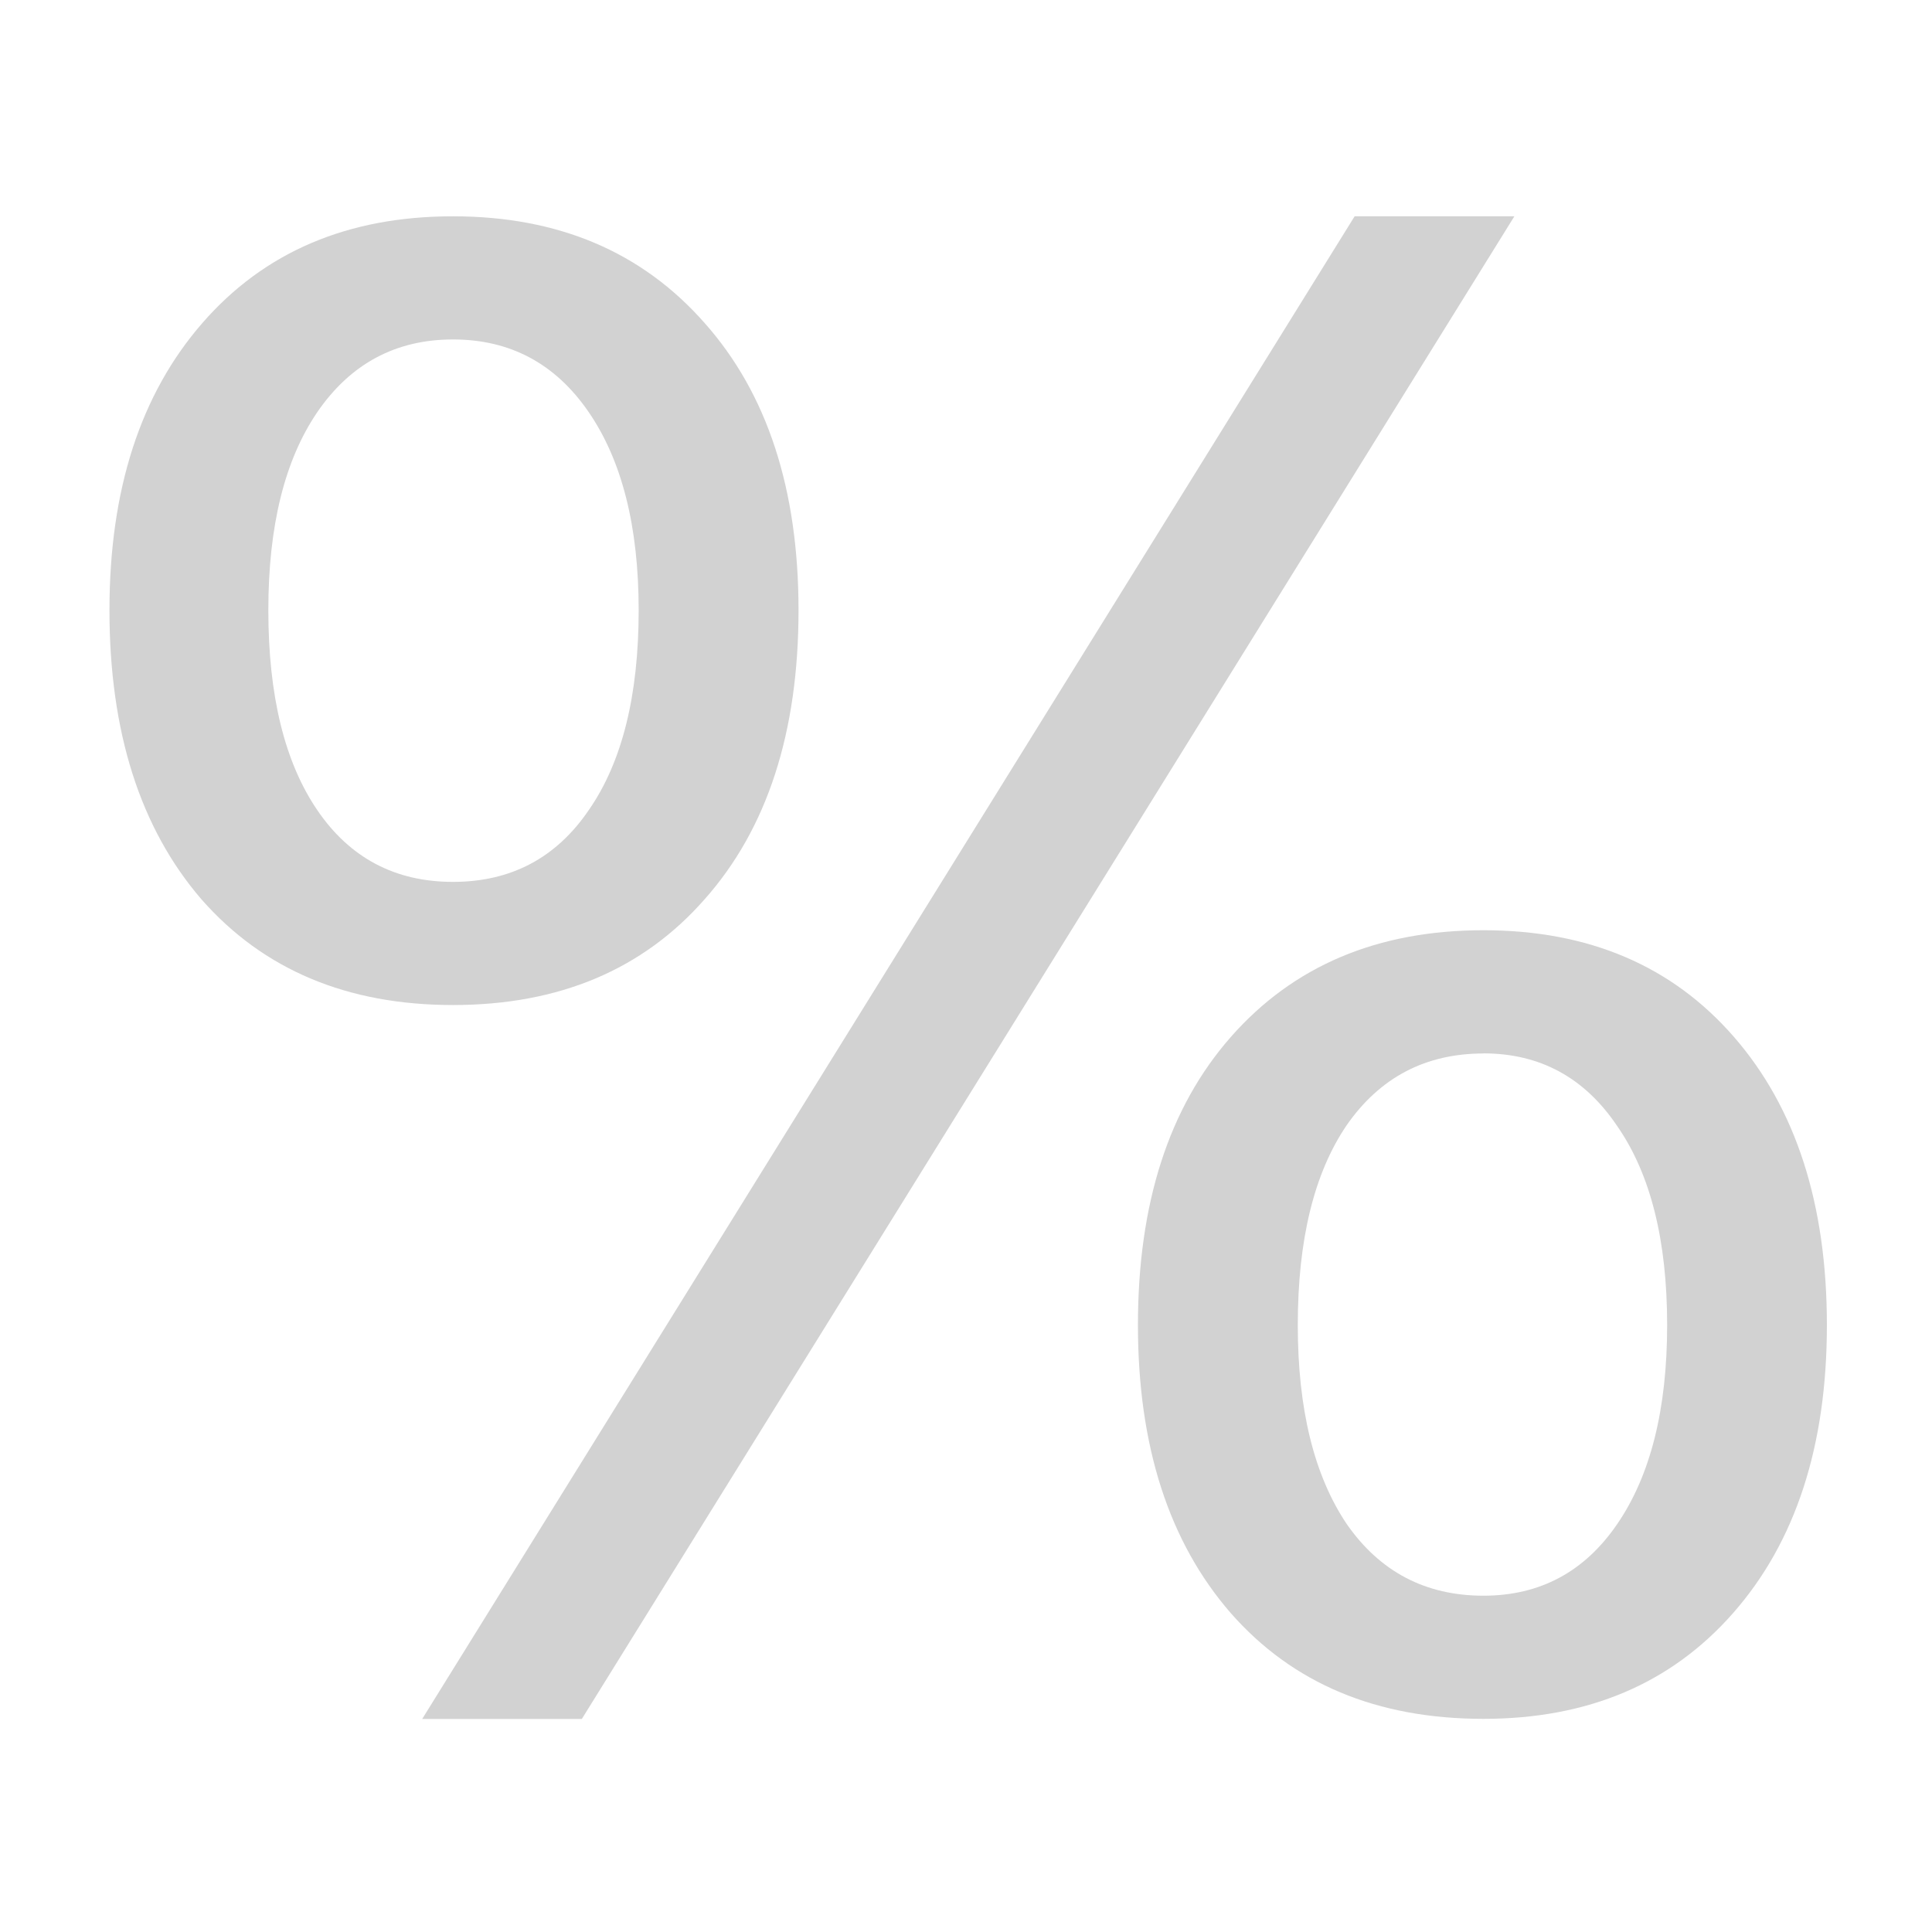
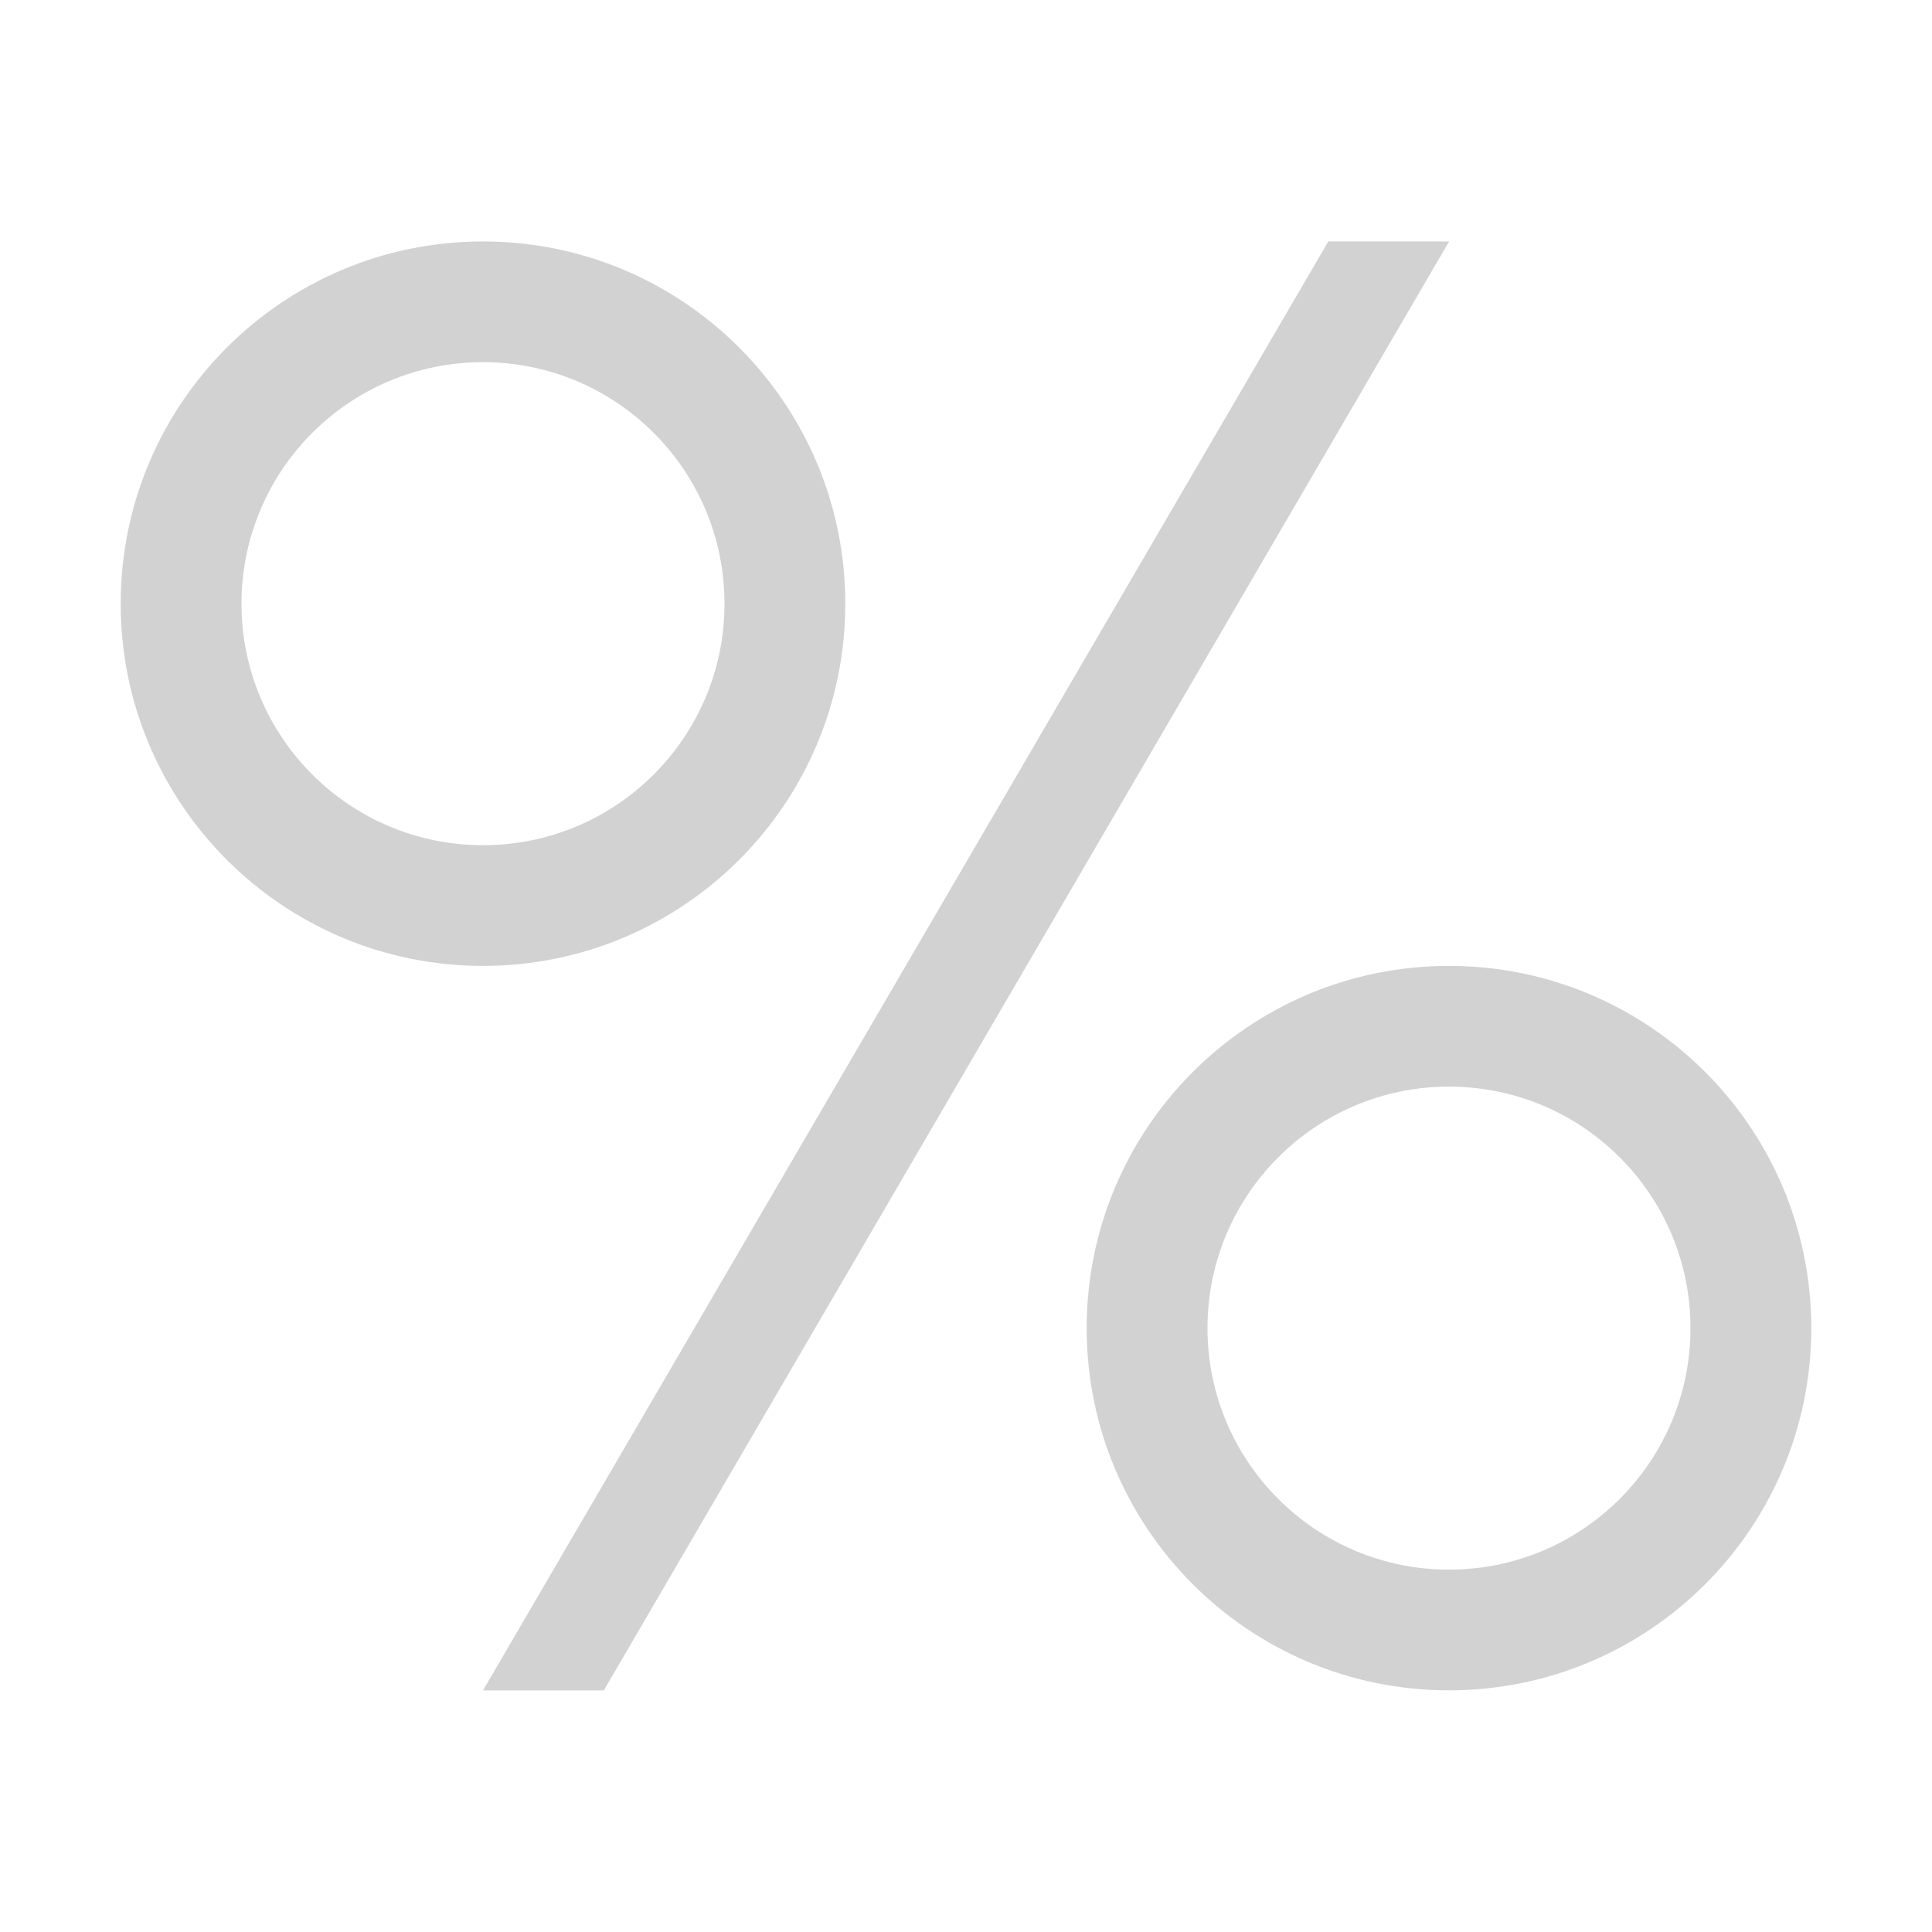
- <svg xmlns="http://www.w3.org/2000/svg" xmlns:xlink="http://www.w3.org/1999/xlink" version="1.1" width="18" height="18" id="svg6190">
-   <defs id="defs6194">
-     <marker orient="auto" refY="0.0" refX="0.0" id="marker2125" style="overflow:visible">
-       <path id="path2123" d="M -2.5,-1.0 C -2.5,1.76 -4.74,4.0 -7.5,4.0 C -10.26,4.0 -12.5,1.76 -12.5,-1.0 C -12.5,-3.76 -10.26,-6.0 -7.5,-6.0 C -4.74,-6.0 -2.5,-3.76 -2.5,-1.0 z " style="fill-rule:evenodd;stroke:#373737;stroke-width:1pt;stroke-opacity:1;fill:#373737;fill-opacity:1" transform="scale(0.4) translate(7.4, 1)" />
-     </marker>
-     <marker orient="auto" refY="0.0" refX="0.0" id="DotM" style="overflow:visible">
-       <path id="path1911" d="M -2.5,-1.0 C -2.5,1.76 -4.74,4.0 -7.5,4.0 C -10.26,4.0 -12.5,1.76 -12.5,-1.0 C -12.5,-3.76 -10.26,-6.0 -7.5,-6.0 C -4.74,-6.0 -2.5,-3.76 -2.5,-1.0 z " style="fill-rule:evenodd;stroke:#373737;stroke-width:1pt;stroke-opacity:1;fill:#373737;fill-opacity:1" transform="scale(0.4) translate(7.4, 1)" />
-     </marker>
-     <linearGradient x1="169.275" y1="7.633" x2="169" y2="22.362" id="linearGradient10736" xlink:href="#linearGradient6935" gradientUnits="userSpaceOnUse" gradientTransform="matrix(0.9351301,-0.9351301,0.9351301,0.9351301,48.84188,196.8352)" />
-     <linearGradient id="linearGradient6935">
-       <stop id="stop6937" style="stop-color:#666666;stop-opacity:1" offset="0" />
-       <stop id="stop6939" style="stop-color:#1a1a1a;stop-opacity:1" offset="1" />
-     </linearGradient>
-     <linearGradient x1="169.275" y1="7.633" x2="169" y2="22.362" id="linearGradient6229" xlink:href="#linearGradient6935" gradientUnits="userSpaceOnUse" gradientTransform="matrix(0.9351301,-0.9351301,0.9351301,0.9351301,48.84188,196.8352)" />
-     <linearGradient x1="169.275" y1="7.633" x2="169" y2="22.362" id="linearGradient8068" xlink:href="#linearGradient5536" gradientUnits="userSpaceOnUse" />
-     <linearGradient id="linearGradient5536">
-       <stop id="stop5538" style="stop-color:#e6e6e6;stop-opacity:1" offset="0" />
-       <stop id="stop5540" style="stop-color:#aaaaaa;stop-opacity:1" offset="1" />
-     </linearGradient>
-     <linearGradient x1="169.275" y1="7.633" x2="169" y2="22.362" id="linearGradient8064" xlink:href="#linearGradient5536" gradientUnits="userSpaceOnUse" />
-     <linearGradient id="linearGradient6294">
-       <stop id="stop6296" style="stop-color:#e6e6e6;stop-opacity:1" offset="0" />
-       <stop id="stop6298" style="stop-color:#aaaaaa;stop-opacity:1" offset="1" />
-     </linearGradient>
-     <linearGradient x1="169.275" y1="7.633" x2="169" y2="22.362" id="linearGradient8066" xlink:href="#linearGradient5536" gradientUnits="userSpaceOnUse" />
-     <linearGradient id="linearGradient6301">
-       <stop id="stop6303" style="stop-color:#e6e6e6;stop-opacity:1" offset="0" />
-       <stop id="stop6305" style="stop-color:#aaaaaa;stop-opacity:1" offset="1" />
-     </linearGradient>
-     <linearGradient x1="169.275" y1="7.633" x2="169" y2="22.362" id="linearGradient6317" xlink:href="#linearGradient5536" gradientUnits="userSpaceOnUse" />
-     <linearGradient xlink:href="#linearGradient6935-4" id="linearGradient10465" gradientUnits="userSpaceOnUse" gradientTransform="matrix(1.28659,0,0,1.28659,2.631367,-1434.252)" x1="163.039" y1="1276.613" x2="178.208" y2="1290.18" />
-     <linearGradient id="linearGradient6935-4">
-       <stop style="stop-color:#666666;stop-opacity:1" offset="0" id="stop6937-9" />
-       <stop style="stop-color:#1a1a1a;stop-opacity:1" offset="1" id="stop6939-2" />
-     </linearGradient>
-     <linearGradient id="linearGradient5536-1">
-       <stop style="stop-color:#e6e6e6;stop-opacity:1;" offset="0" id="stop5538-8" />
-       <stop style="stop-color:#aaaaaa;stop-opacity:1;" offset="1" id="stop5540-8" />
-     </linearGradient>
-     <linearGradient xlink:href="#linearGradient6935-0" id="linearGradient10439" gradientUnits="userSpaceOnUse" gradientTransform="matrix(1.28659,0,0,1.28659,2.631367,-1434.252)" x1="162.307" y1="1300.13" x2="174.531" y2="1312.568" />
-     <linearGradient id="linearGradient6935-0">
-       <stop style="stop-color:#666666;stop-opacity:1" offset="0" id="stop6937-2" />
-       <stop style="stop-color:#1a1a1a;stop-opacity:1" offset="1" id="stop6939-23" />
-     </linearGradient>
-     <linearGradient id="linearGradient5536-4">
-       <stop style="stop-color:#e6e6e6;stop-opacity:1;" offset="0" id="stop5538-2" />
-       <stop style="stop-color:#aaaaaa;stop-opacity:1;" offset="1" id="stop5540-7" />
-     </linearGradient>
-     <linearGradient xlink:href="#linearGradient6935-3" id="linearGradient10574" gradientUnits="userSpaceOnUse" gradientTransform="matrix(1.28659,0,0,1.28659,-70.14917,-1405.304)" x1="219.036" y1="1300.413" x2="234.081" y2="1315.457" />
-     <linearGradient id="linearGradient6935-3">
-       <stop style="stop-color:#666666;stop-opacity:1" offset="0" id="stop6937-6" />
-       <stop style="stop-color:#1a1a1a;stop-opacity:1" offset="1" id="stop6939-6" />
-     </linearGradient>
-     <linearGradient xlink:href="#linearGradient5536-7" id="linearGradient8078" gradientUnits="userSpaceOnUse" gradientTransform="matrix(1.28659,0,0,1.28659,-758.5512,-397.3041)" x1="219.036" y1="1300.413" x2="234.081" y2="1315.457" />
-     <linearGradient id="linearGradient5536-7">
-       <stop style="stop-color:#e6e6e6;stop-opacity:1;" offset="0" id="stop5538-4" />
-       <stop style="stop-color:#aaaaaa;stop-opacity:1;" offset="1" id="stop5540-3" />
-     </linearGradient>
-     <linearGradient xlink:href="#linearGradient6935-1" id="linearGradient10570" gradientUnits="userSpaceOnUse" gradientTransform="matrix(1.516824,0,0,1.461653,46.66417,-3.166096)" x1="110.58" y1="209.988" x2="121.607" y2="221.469" />
-     <linearGradient id="linearGradient6935-1">
-       <stop style="stop-color:#666666;stop-opacity:1" offset="0" id="stop6937-1" />
-       <stop style="stop-color:#1a1a1a;stop-opacity:1" offset="1" id="stop6939-60" />
-     </linearGradient>
-     <linearGradient xlink:href="#linearGradient5536-9" id="linearGradient8080" gradientUnits="userSpaceOnUse" gradientTransform="matrix(1.516824,0,0,1.461653,-641.7378,1004.834)" x1="110.58" y1="209.988" x2="121.607" y2="221.469" />
-     <linearGradient id="linearGradient5536-9">
-       <stop style="stop-color:#e6e6e6;stop-opacity:1;" offset="0" id="stop5538-1" />
-       <stop style="stop-color:#aaaaaa;stop-opacity:1;" offset="1" id="stop5540-84" />
-     </linearGradient>
-     <linearGradient id="linearGradient6935-47">
-       <stop style="stop-color:#666666;stop-opacity:1" offset="0" id="stop6937-67" />
-       <stop style="stop-color:#1a1a1a;stop-opacity:1" offset="1" id="stop6939-28" />
-     </linearGradient>
-     <linearGradient xlink:href="#linearGradient5536-0" id="linearGradient8120" gradientUnits="userSpaceOnUse" gradientTransform="matrix(1.286591,0,0,1.286591,-685.7707,-426.2524)" x1="164.418" y1="1376.901" x2="177.871" y2="1389.364" />
-     <linearGradient id="linearGradient5536-0">
-       <stop style="stop-color:#e6e6e6;stop-opacity:1;" offset="0" id="stop5538-5" />
-       <stop style="stop-color:#aaaaaa;stop-opacity:1;" offset="1" id="stop5540-88" />
-     </linearGradient>
-     <linearGradient id="linearGradient6935-5">
-       <stop style="stop-color:#666666;stop-opacity:1" offset="0" id="stop6937-21" />
-       <stop style="stop-color:#1a1a1a;stop-opacity:1" offset="1" id="stop6939-8" />
-     </linearGradient>
-     <linearGradient xlink:href="#linearGradient5536-75" id="linearGradient8074" gradientUnits="userSpaceOnUse" gradientTransform="matrix(1.286591,0,0,1.286591,-758.5512,-359.6713)" x1="218.411" y1="1352.733" x2="234.384" y2="1366.968" />
-     <linearGradient id="linearGradient5536-75">
-       <stop style="stop-color:#e6e6e6;stop-opacity:1;" offset="0" id="stop5538-7" />
-       <stop style="stop-color:#aaaaaa;stop-opacity:1;" offset="1" id="stop5540-0" />
-     </linearGradient>
-     <linearGradient id="linearGradient6935-15">
-       <stop style="stop-color:#666666;stop-opacity:1" offset="0" id="stop6937-97" />
-       <stop style="stop-color:#1a1a1a;stop-opacity:1" offset="1" id="stop6939-9" />
-     </linearGradient>
-     <linearGradient xlink:href="#linearGradient5536-00" id="linearGradient8076" gradientUnits="userSpaceOnUse" gradientTransform="matrix(1.28659,0,0,1.28659,-758.5512,-359.6713)" x1="218.478" y1="1381.176" x2="233.411" y2="1394.793" />
-     <linearGradient id="linearGradient5536-00">
-       <stop style="stop-color:#e6e6e6;stop-opacity:1;" offset="0" id="stop5538-51" />
-       <stop style="stop-color:#aaaaaa;stop-opacity:1;" offset="1" id="stop5540-9" />
-     </linearGradient>
-     <linearGradient id="linearGradient6935-7">
-       <stop style="stop-color:#666666;stop-opacity:1" offset="0" id="stop6937-16" />
-       <stop style="stop-color:#1a1a1a;stop-opacity:1" offset="1" id="stop6939-3" />
-     </linearGradient>
-     <linearGradient id="linearGradient5536-94">
-       <stop style="stop-color:#e6e6e6;stop-opacity:1;" offset="0" id="stop5538-0" />
-       <stop style="stop-color:#aaaaaa;stop-opacity:1;" offset="1" id="stop5540-34" />
-     </linearGradient>
-     <linearGradient id="linearGradient6935-2">
-       <stop style="stop-color:#666666;stop-opacity:1" offset="0" id="stop6937-8" />
-       <stop style="stop-color:#1a1a1a;stop-opacity:1" offset="1" id="stop6939-21" />
-     </linearGradient>
-     <linearGradient xlink:href="#linearGradient5536-6" id="linearGradient8132" gradientUnits="userSpaceOnUse" gradientTransform="matrix(1.28659,0,0,1.28659,-685.7707,-426.2524)" x1="164.522" y1="1482.442" x2="173.591" y2="1491.817" />
-     <linearGradient id="linearGradient5536-6">
-       <stop style="stop-color:#e6e6e6;stop-opacity:1;" offset="0" id="stop5538-54" />
-       <stop style="stop-color:#aaaaaa;stop-opacity:1;" offset="1" id="stop5540-6" />
-     </linearGradient>
-     <linearGradient id="linearGradient6935-21">
-       <stop style="stop-color:#666666;stop-opacity:1" offset="0" id="stop6937-4" />
-       <stop style="stop-color:#1a1a1a;stop-opacity:1" offset="1" id="stop6939-4" />
-     </linearGradient>
-     <linearGradient id="linearGradient5536-49">
-       <stop style="stop-color:#e6e6e6;stop-opacity:1;" offset="0" id="stop5538-3" />
-       <stop style="stop-color:#aaaaaa;stop-opacity:1;" offset="1" id="stop5540-2" />
-     </linearGradient>
-     <linearGradient id="linearGradient5536-06">
-       <stop style="stop-color:#e6e6e6;stop-opacity:1;" offset="0" id="stop5538-26" />
-       <stop style="stop-color:#aaaaaa;stop-opacity:1;" offset="1" id="stop5540-74" />
-     </linearGradient>
-     <linearGradient id="linearGradient6327">
-       <stop style="stop-color:#e6e6e6;stop-opacity:1;" offset="0" id="stop6329" />
-       <stop style="stop-color:#aaaaaa;stop-opacity:1;" offset="1" id="stop6331" />
-     </linearGradient>
-     <linearGradient id="linearGradient6935-50">
-       <stop style="stop-color:#666666;stop-opacity:1" offset="0" id="stop6937-0" />
-       <stop style="stop-color:#1a1a1a;stop-opacity:1" offset="1" id="stop6939-0" />
-     </linearGradient>
-     <linearGradient xlink:href="#linearGradient5536-16" id="linearGradient8089" gradientUnits="userSpaceOnUse" gradientTransform="matrix(1.28659,0,0,1.28659,-758.5512,-368.7689)" x1="219.302" y1="1486.967" x2="234.081" y2="1501.993" />
-     <linearGradient id="linearGradient5536-16">
-       <stop style="stop-color:#e6e6e6;stop-opacity:1;" offset="0" id="stop5538-24" />
-       <stop style="stop-color:#aaaaaa;stop-opacity:1;" offset="1" id="stop5540-1" />
-     </linearGradient>
-     <linearGradient id="linearGradient6935-55">
-       <stop style="stop-color:#666666;stop-opacity:1" offset="0" id="stop6937-5" />
-       <stop style="stop-color:#1a1a1a;stop-opacity:1" offset="1" id="stop6939-81" />
-     </linearGradient>
-     <linearGradient xlink:href="#linearGradient5536-04" id="linearGradient8102" gradientUnits="userSpaceOnUse" gradientTransform="matrix(1.28659,0,0,1.28659,-758.5512,-368.7689)" x1="219.661" y1="1511.98" x2="233.474" y2="1526.105" />
-     <linearGradient id="linearGradient5536-04">
-       <stop style="stop-color:#e6e6e6;stop-opacity:1;" offset="0" id="stop5538-74" />
-       <stop style="stop-color:#aaaaaa;stop-opacity:1;" offset="1" id="stop5540-5" />
-     </linearGradient>
-     <linearGradient y2="1526.105" x2="233.474" y1="1511.98" x1="219.661" gradientTransform="matrix(1.28659,0,0,1.28659,-758.5512,-368.7689)" gradientUnits="userSpaceOnUse" id="linearGradient6797" xlink:href="#linearGradient5536-04" />
-     <linearGradient id="linearGradient6935-6">
-       <stop style="stop-color:#666666;stop-opacity:1" offset="0" id="stop6937-57" />
-       <stop style="stop-color:#1a1a1a;stop-opacity:1" offset="1" id="stop6939-03" />
-     </linearGradient>
-     <linearGradient id="linearGradient5536-45">
-       <stop style="stop-color:#e6e6e6;stop-opacity:1;" offset="0" id="stop5538-6" />
-       <stop style="stop-color:#aaaaaa;stop-opacity:1;" offset="1" id="stop5540-4" />
-     </linearGradient>
-     <linearGradient id="linearGradient6935-41">
-       <stop style="stop-color:#666666;stop-opacity:1" offset="0" id="stop6937-88" />
-       <stop style="stop-color:#1a1a1a;stop-opacity:1" offset="1" id="stop6939-5" />
-     </linearGradient>
-     <linearGradient xlink:href="#linearGradient5536-048" id="linearGradient8070" gradientUnits="userSpaceOnUse" gradientTransform="matrix(1.28659,0,0,1.28659,-745.1559,1039.54)" x1="207.531" y1="497.062" x2="223.331" y2="511.406" />
-     <linearGradient id="linearGradient5536-048">
-       <stop style="stop-color:#e6e6e6;stop-opacity:1;" offset="0" id="stop5538-14" />
-       <stop style="stop-color:#aaaaaa;stop-opacity:1;" offset="1" id="stop5540-71" />
-     </linearGradient>
-     <linearGradient id="linearGradient6935-8">
-       <stop style="stop-color:#666666;stop-opacity:1" offset="0" id="stop6937-54" />
-       <stop style="stop-color:#1a1a1a;stop-opacity:1" offset="1" id="stop6939-66" />
-     </linearGradient>
-     <linearGradient xlink:href="#linearGradient5536-18" id="linearGradient8134" gradientUnits="userSpaceOnUse" gradientTransform="matrix(1.28659,0,0,1.28659,-745.5878,1039.54)" x1="213.305" y1="528.903" x2="218.048" y2="533.646" />
-     <linearGradient id="linearGradient5536-18">
-       <stop style="stop-color:#e6e6e6;stop-opacity:1;" offset="0" id="stop5538-46" />
-       <stop style="stop-color:#aaaaaa;stop-opacity:1;" offset="1" id="stop5540-70" />
-     </linearGradient>
-     <linearGradient id="linearGradient8666">
-       <stop style="stop-color:#4d4d4d;stop-opacity:1" offset="0" id="stop8668" />
-       <stop style="stop-color:#d2d2d2;stop-opacity:1" offset="1" id="stop8670" />
-     </linearGradient>
-     <linearGradient id="linearGradient8666-1">
-       <stop style="stop-color:#4d4d4d;stop-opacity:1" offset="0" id="stop8668-6" />
-       <stop style="stop-color:#d2d2d2;stop-opacity:1" offset="1" id="stop8670-2" />
-     </linearGradient>
-     <linearGradient id="linearGradient6935-60">
-       <stop style="stop-color:#666666;stop-opacity:1" offset="0" id="stop6937-7" />
-       <stop style="stop-color:#1a1a1a;stop-opacity:1" offset="1" id="stop6939-55" />
-     </linearGradient>
-     <linearGradient xlink:href="#linearGradient5536-46" id="linearGradient8072" gradientUnits="userSpaceOnUse" gradientTransform="matrix(1.28659,0,0,1.28659,-685.7707,-426.2524)" x1="162.401" y1="1715.821" x2="177.309" y2="1731.112" />
-     <linearGradient id="linearGradient5536-46">
-       <stop style="stop-color:#e6e6e6;stop-opacity:1;" offset="0" id="stop5538-543" />
-       <stop style="stop-color:#aaaaaa;stop-opacity:1;" offset="1" id="stop5540-80" />
-     </linearGradient>
-     <linearGradient id="linearGradient6935-8-2">
-       <stop style="stop-color:#666666;stop-opacity:1" offset="0" id="stop6937-6-9" />
-       <stop style="stop-color:#1a1a1a;stop-opacity:1" offset="1" id="stop6939-9-4" />
-     </linearGradient>
-     <linearGradient y2="623.306" x2="143.471" y1="616.297" x1="133.476" gradientUnits="userSpaceOnUse" id="linearGradient7256" xlink:href="#linearGradient5536-6-1" />
-     <linearGradient id="linearGradient5536-6-1">
-       <stop style="stop-color:#e6e6e6;stop-opacity:1;" offset="0" id="stop5538-6-0" />
-       <stop style="stop-color:#aaaaaa;stop-opacity:1;" offset="1" id="stop5540-2-4" />
-     </linearGradient>
-     <linearGradient id="linearGradient8033">
-       <stop style="stop-color:#e6e6e6;stop-opacity:1;" offset="0" id="stop8035" />
-       <stop style="stop-color:#aaaaaa;stop-opacity:1;" offset="1" id="stop8037" />
-     </linearGradient>
-     <linearGradient id="linearGradient8040">
-       <stop style="stop-color:#e6e6e6;stop-opacity:1;" offset="0" id="stop8042" />
-       <stop style="stop-color:#aaaaaa;stop-opacity:1;" offset="1" id="stop8044" />
-     </linearGradient>
-     <linearGradient id="linearGradient8047">
-       <stop style="stop-color:#e6e6e6;stop-opacity:1;" offset="0" id="stop8049" />
-       <stop style="stop-color:#aaaaaa;stop-opacity:1;" offset="1" id="stop8051" />
-     </linearGradient>
-     <linearGradient id="linearGradient8054">
-       <stop style="stop-color:#e6e6e6;stop-opacity:1;" offset="0" id="stop8056" />
-       <stop style="stop-color:#aaaaaa;stop-opacity:1;" offset="1" id="stop8058" />
-     </linearGradient>
-     <linearGradient id="linearGradient8061">
-       <stop style="stop-color:#e6e6e6;stop-opacity:1;" offset="0" id="stop8063" />
-       <stop style="stop-color:#aaaaaa;stop-opacity:1;" offset="1" id="stop8065" />
-     </linearGradient>
-     <linearGradient id="linearGradient8068-6">
-       <stop style="stop-color:#e6e6e6;stop-opacity:1;" offset="0" id="stop8070" />
-       <stop style="stop-color:#aaaaaa;stop-opacity:1;" offset="1" id="stop8072" />
-     </linearGradient>
-     <linearGradient id="linearGradient8075">
-       <stop style="stop-color:#e6e6e6;stop-opacity:1;" offset="0" id="stop8077" />
-       <stop style="stop-color:#aaaaaa;stop-opacity:1;" offset="1" id="stop8079" />
-     </linearGradient>
-     <linearGradient id="linearGradient8082">
-       <stop style="stop-color:#e6e6e6;stop-opacity:1;" offset="0" id="stop8084" />
-       <stop style="stop-color:#aaaaaa;stop-opacity:1;" offset="1" id="stop8086" />
-     </linearGradient>
-     <linearGradient id="linearGradient8089-6">
-       <stop style="stop-color:#e6e6e6;stop-opacity:1;" offset="0" id="stop8091" />
-       <stop style="stop-color:#aaaaaa;stop-opacity:1;" offset="1" id="stop8093" />
-     </linearGradient>
-     <linearGradient y2="623.306" x2="143.471" y1="616.297" x1="133.476" gradientUnits="userSpaceOnUse" id="linearGradient8117" xlink:href="#linearGradient5536-6-1" />
-     <linearGradient id="linearGradient6935-05">
-       <stop style="stop-color:#666666;stop-opacity:1" offset="0" id="stop6937-00" />
-       <stop style="stop-color:#1a1a1a;stop-opacity:1" offset="1" id="stop6939-1" />
-     </linearGradient>
-     <linearGradient xlink:href="#linearGradient5536-67" id="linearGradient8128" gradientUnits="userSpaceOnUse" gradientTransform="matrix(0.8450207,0,0,0.8450207,-545.5726,1321.472)" x1="85.381" y1="627.678" x2="101.473" y2="643.771" />
-     <linearGradient id="linearGradient5536-67">
-       <stop style="stop-color:#e6e6e6;stop-opacity:1;" offset="0" id="stop5538-29" />
-       <stop style="stop-color:#aaaaaa;stop-opacity:1;" offset="1" id="stop5540-66" />
-     </linearGradient>
-     <linearGradient id="linearGradient6935-66">
-       <stop style="stop-color:#666666;stop-opacity:1" offset="0" id="stop6937-41" />
-       <stop style="stop-color:#1a1a1a;stop-opacity:1" offset="1" id="stop6939-30" />
-     </linearGradient>
-     <linearGradient xlink:href="#linearGradient5536-14" id="linearGradient8082-9" gradientUnits="userSpaceOnUse" gradientTransform="matrix(1.286591,0,0,1.286591,-685.7707,-428.9817)" x1="162.179" y1="1798.113" x2="177.125" y2="1813.06" />
-     <linearGradient id="linearGradient5536-14">
-       <stop style="stop-color:#e6e6e6;stop-opacity:1;" offset="0" id="stop5538-59" />
-       <stop style="stop-color:#aaaaaa;stop-opacity:1;" offset="1" id="stop5540-69" />
-     </linearGradient>
-     <linearGradient id="linearGradient6935-82">
-       <stop style="stop-color:#666666;stop-opacity:1" offset="0" id="stop6937-01" />
-       <stop style="stop-color:#1a1a1a;stop-opacity:1" offset="1" id="stop6939-667" />
-     </linearGradient>
-     <linearGradient xlink:href="#linearGradient5536-63" id="linearGradient8085" gradientUnits="userSpaceOnUse" x1="141.209" y1="660.076" x2="153.033" y2="671.9" />
-     <linearGradient id="linearGradient5536-63">
-       <stop style="stop-color:#e6e6e6;stop-opacity:1;" offset="0" id="stop5538-79" />
-       <stop style="stop-color:#aaaaaa;stop-opacity:1;" offset="1" id="stop5540-53" />
-     </linearGradient>
-     <linearGradient id="linearGradient6935-89">
-       <stop style="stop-color:#666666;stop-opacity:1" offset="0" id="stop6937-545" />
-       <stop style="stop-color:#1a1a1a;stop-opacity:1" offset="1" id="stop6939-13" />
-     </linearGradient>
-     <linearGradient id="linearGradient6935-14">
-       <stop style="stop-color:#666666;stop-opacity:1" offset="0" id="stop6937-61" />
-       <stop style="stop-color:#1a1a1a;stop-opacity:1" offset="1" id="stop6939-39" />
-     </linearGradient>
-     <linearGradient xlink:href="#linearGradient5536-5" id="linearGradient8122" gradientUnits="userSpaceOnUse" gradientTransform="matrix(1.28659,0,0,1.28659,-685.7707,-426.2524)" x1="165.088" y1="1876.753" x2="178.625" y2="1889.613" />
-     <linearGradient id="linearGradient5536-5">
-       <stop style="stop-color:#e6e6e6;stop-opacity:1;" offset="0" id="stop5538-9" />
-       <stop style="stop-color:#aaaaaa;stop-opacity:1;" offset="1" id="stop5540-81" />
-     </linearGradient>
-     <linearGradient id="linearGradient6935-65">
-       <stop style="stop-color:#666666;stop-opacity:1" offset="0" id="stop6937-015" />
-       <stop style="stop-color:#1a1a1a;stop-opacity:1" offset="1" id="stop6939-96" />
-     </linearGradient>
-     <linearGradient xlink:href="#linearGradient5536-09" id="linearGradient8124" gradientUnits="userSpaceOnUse" gradientTransform="matrix(1.28659,0,0,1.28659,-685.7707,-426.2524)" x1="162.41" y1="1901.972" x2="175.641" y2="1915.098" />
-     <linearGradient id="linearGradient5536-09">
-       <stop style="stop-color:#e6e6e6;stop-opacity:1;" offset="0" id="stop5538-55" />
-       <stop style="stop-color:#aaaaaa;stop-opacity:1;" offset="1" id="stop5540-41" />
-     </linearGradient>
-     <linearGradient id="linearGradient6935-69">
-       <stop style="stop-color:#666666;stop-opacity:1" offset="0" id="stop6937-22" />
-       <stop style="stop-color:#1a1a1a;stop-opacity:1" offset="1" id="stop6939-7" />
-     </linearGradient>
-     <linearGradient id="linearGradient9010">
-       <stop style="stop-color:#666666;stop-opacity:1" offset="0" id="stop9012" />
-       <stop style="stop-color:#1a1a1a;stop-opacity:1" offset="1" id="stop9014" />
-     </linearGradient>
-     <linearGradient xlink:href="#linearGradient5536-68" id="linearGradient8108" gradientUnits="userSpaceOnUse" x1="145.261" y1="761.071" x2="153.688" y2="770.124" />
-     <linearGradient id="linearGradient5536-68">
-       <stop style="stop-color:#e6e6e6;stop-opacity:1;" offset="0" id="stop5538-73" />
-       <stop style="stop-color:#aaaaaa;stop-opacity:1;" offset="1" id="stop5540-85" />
-     </linearGradient>
-     <linearGradient id="linearGradient9095">
-       <stop style="stop-color:#e6e6e6;stop-opacity:1;" offset="0" id="stop9097" />
-       <stop style="stop-color:#aaaaaa;stop-opacity:1;" offset="1" id="stop9099" />
-     </linearGradient>
-     <linearGradient id="linearGradient9102">
-       <stop style="stop-color:#e6e6e6;stop-opacity:1;" offset="0" id="stop9104" />
-       <stop style="stop-color:#aaaaaa;stop-opacity:1;" offset="1" id="stop9106" />
-     </linearGradient>
-     <linearGradient y2="770.124" x2="153.688" y1="761.071" x1="145.261" gradientUnits="userSpaceOnUse" id="linearGradient9119" xlink:href="#linearGradient5536-68" />
-     <linearGradient id="linearGradient6935-9">
-       <stop style="stop-color:#666666;stop-opacity:1" offset="0" id="stop6937-84" />
-       <stop style="stop-color:#1a1a1a;stop-opacity:1" offset="1" id="stop6939-47" />
-     </linearGradient>
-     <linearGradient xlink:href="#linearGradient5536-2" id="linearGradient8098" gradientUnits="userSpaceOnUse" gradientTransform="matrix(1.28659,0,0,1.28659,-685.7707,-427.8606)" x1="162.605" y1="1951.825" x2="176.733" y2="1966.365" />
-     <linearGradient id="linearGradient5536-2">
-       <stop style="stop-color:#e6e6e6;stop-opacity:1;" offset="0" id="stop5538-85" />
-       <stop style="stop-color:#aaaaaa;stop-opacity:1;" offset="1" id="stop5540-00" />
-     </linearGradient>
-     <linearGradient id="linearGradient6935-75">
-       <stop style="stop-color:#666666;stop-opacity:1" offset="0" id="stop6937-93" />
-       <stop style="stop-color:#1a1a1a;stop-opacity:1" offset="1" id="stop6939-70" />
-     </linearGradient>
-     <linearGradient xlink:href="#linearGradient5536-93" id="linearGradient8062" gradientUnits="userSpaceOnUse" gradientTransform="matrix(1.28659,0,0,1.28659,-685.7707,-426.2524)" x1="163.156" y1="1976.5" x2="173.594" y2="1989.438" />
-     <linearGradient id="linearGradient5536-93">
-       <stop style="stop-color:#e6e6e6;stop-opacity:1;" offset="0" id="stop5538-62" />
-       <stop style="stop-color:#aaaaaa;stop-opacity:1;" offset="1" id="stop5540-15" />
-     </linearGradient>
-     <linearGradient id="linearGradient5536-08">
-       <stop style="stop-color:#e6e6e6;stop-opacity:1;" offset="0" id="stop5538-92" />
-       <stop style="stop-color:#aaaaaa;stop-opacity:1;" offset="1" id="stop5540-82" />
-     </linearGradient>
-     <linearGradient id="linearGradient6935-7-2">
-       <stop style="stop-color:#666666;stop-opacity:1" offset="0" id="stop6937-8-2" />
-       <stop style="stop-color:#1a1a1a;stop-opacity:1" offset="1" id="stop6939-0-2" />
-     </linearGradient>
-     <linearGradient id="linearGradient6935-7-6">
-       <stop style="stop-color:#666666;stop-opacity:1" offset="0" id="stop6937-8-0" />
-       <stop style="stop-color:#1a1a1a;stop-opacity:1" offset="1" id="stop6939-0-9" />
-     </linearGradient>
-     <linearGradient id="linearGradient5536-08-5">
-       <stop style="stop-color:#e6e6e6;stop-opacity:1;" offset="0" id="stop5538-92-8" />
-       <stop style="stop-color:#aaaaaa;stop-opacity:1;" offset="1" id="stop5540-82-4" />
-     </linearGradient>
-     <linearGradient id="linearGradient5536-08-1">
-       <stop style="stop-color:#e6e6e6;stop-opacity:1;" offset="0" id="stop5538-92-86" />
-       <stop style="stop-color:#aaaaaa;stop-opacity:1;" offset="1" id="stop5540-82-1" />
-     </linearGradient>
-     <linearGradient id="linearGradient5536-08-8">
-       <stop style="stop-color:#e6e6e6;stop-opacity:1;" offset="0" id="stop5538-92-1" />
-       <stop style="stop-color:#aaaaaa;stop-opacity:1;" offset="1" id="stop5540-82-0" />
-     </linearGradient>
-     <linearGradient id="linearGradient6935-7-5">
-       <stop style="stop-color:#666666;stop-opacity:1" offset="0" id="stop6937-8-26" />
-       <stop style="stop-color:#1a1a1a;stop-opacity:1" offset="1" id="stop6939-0-3" />
-     </linearGradient>
-     <linearGradient id="linearGradient6935-7-3">
-       <stop style="stop-color:#666666;stop-opacity:1" offset="0" id="stop6937-8-7" />
-       <stop style="stop-color:#1a1a1a;stop-opacity:1" offset="1" id="stop6939-0-8" />
-     </linearGradient>
-     <linearGradient id="linearGradient5536-08-19">
-       <stop style="stop-color:#e6e6e6;stop-opacity:1;" offset="0" id="stop5538-92-9" />
-       <stop style="stop-color:#aaaaaa;stop-opacity:1;" offset="1" id="stop5540-82-7" />
-     </linearGradient>
-     <linearGradient id="linearGradient5536-08-55">
-       <stop style="stop-color:#e6e6e6;stop-opacity:1;" offset="0" id="stop5538-92-2" />
-       <stop style="stop-color:#aaaaaa;stop-opacity:1;" offset="1" id="stop5540-82-8" />
-     </linearGradient>
-     <linearGradient id="linearGradient6935-7-9">
-       <stop style="stop-color:#666666;stop-opacity:1" offset="0" id="stop6937-8-6" />
-       <stop style="stop-color:#1a1a1a;stop-opacity:1" offset="1" id="stop6939-0-4" />
-     </linearGradient>
-     <linearGradient id="linearGradient5536-08-2">
-       <stop style="stop-color:#e6e6e6;stop-opacity:1;" offset="0" id="stop5538-92-5" />
-       <stop style="stop-color:#aaaaaa;stop-opacity:1;" offset="1" id="stop5540-82-10" />
-     </linearGradient>
-     <linearGradient id="linearGradient6935-7-94">
-       <stop style="stop-color:#666666;stop-opacity:1" offset="0" id="stop6937-8-08" />
-       <stop style="stop-color:#1a1a1a;stop-opacity:1" offset="1" id="stop6939-0-84" />
-     </linearGradient>
-     <linearGradient id="linearGradient6935-7-8">
-       <stop style="stop-color:#666666;stop-opacity:1" offset="0" id="stop6937-8-9" />
-       <stop style="stop-color:#1a1a1a;stop-opacity:1" offset="1" id="stop6939-0-6" />
-     </linearGradient>
-     <linearGradient id="linearGradient5536-08-4">
-       <stop style="stop-color:#e6e6e6;stop-opacity:1;" offset="0" id="stop5538-92-4" />
-       <stop style="stop-color:#aaaaaa;stop-opacity:1;" offset="1" id="stop5540-82-2" />
-     </linearGradient>
-     <linearGradient id="linearGradient5536-08-7">
-       <stop style="stop-color:#e6e6e6;stop-opacity:1;" offset="0" id="stop5538-92-7" />
-       <stop style="stop-color:#aaaaaa;stop-opacity:1;" offset="1" id="stop5540-82-9" />
-     </linearGradient>
-     <linearGradient id="linearGradient6935-7-7">
-       <stop style="stop-color:#666666;stop-opacity:1" offset="0" id="stop6937-8-8" />
-       <stop style="stop-color:#1a1a1a;stop-opacity:1" offset="1" id="stop6939-0-86" />
-     </linearGradient>
-     <linearGradient id="linearGradient6935-76">
-       <stop style="stop-color:#666666;stop-opacity:1" offset="0" id="stop6937-414" />
-       <stop style="stop-color:#1a1a1a;stop-opacity:1" offset="1" id="stop6939-390" />
-     </linearGradient>
-     <linearGradient id="linearGradient5536-08-553">
-       <stop style="stop-color:#e6e6e6;stop-opacity:1;" offset="0" id="stop5538-92-867" />
-       <stop style="stop-color:#aaaaaa;stop-opacity:1;" offset="1" id="stop5540-82-86" />
-     </linearGradient>
-     <linearGradient id="linearGradient6935-7-74">
-       <stop style="stop-color:#666666;stop-opacity:1" offset="0" id="stop6937-8-5" />
-       <stop style="stop-color:#1a1a1a;stop-opacity:1" offset="1" id="stop6939-0-7" />
-     </linearGradient>
-     <linearGradient xlink:href="#linearGradient5536-08-191" id="linearGradient6887-2" gradientUnits="userSpaceOnUse" gradientTransform="matrix(1.530037,0,0,1.530037,-2826.184,-1343.544)" x1="1852.111" y1="885.065" x2="1856.198" y2="889.151" />
-     <linearGradient id="linearGradient5536-08-191">
-       <stop style="stop-color:#e6e6e6;stop-opacity:1;" offset="0" id="stop5538-92-3" />
-       <stop style="stop-color:#aaaaaa;stop-opacity:1;" offset="1" id="stop5540-82-80" />
-     </linearGradient>
-     <linearGradient id="linearGradient6935-7-1">
-       <stop style="stop-color:#666666;stop-opacity:1" offset="0" id="stop6937-8-73" />
-       <stop style="stop-color:#1a1a1a;stop-opacity:1" offset="1" id="stop6939-0-5" />
-     </linearGradient>
-     <linearGradient id="linearGradient5536-08-3">
-       <stop style="stop-color:#e6e6e6;stop-opacity:1;" offset="0" id="stop5538-92-37" />
-       <stop style="stop-color:#aaaaaa;stop-opacity:1;" offset="1" id="stop5540-82-00" />
-     </linearGradient>
-     <linearGradient id="linearGradient6935-7-0">
-       <stop style="stop-color:#666666;stop-opacity:1" offset="0" id="stop6937-8-86" />
-       <stop style="stop-color:#1a1a1a;stop-opacity:1" offset="1" id="stop6939-0-0" />
-     </linearGradient>
-     <linearGradient id="linearGradient5536-08-9">
-       <stop style="stop-color:#e6e6e6;stop-opacity:1;" offset="0" id="stop5538-92-57" />
-       <stop style="stop-color:#aaaaaa;stop-opacity:1;" offset="1" id="stop5540-82-3" />
-     </linearGradient>
-     <linearGradient id="linearGradient6935-7-06">
-       <stop style="stop-color:#666666;stop-opacity:1" offset="0" id="stop6937-8-69" />
-       <stop style="stop-color:#1a1a1a;stop-opacity:1" offset="1" id="stop6939-0-70" />
-     </linearGradient>
-   </defs>
-   <g transform="translate(6.025423,-1036.1)" id="layer1">
-     <g aria-label="%" transform="scale(1.014513,0.985695)" style="font-style:normal;font-variant:normal;font-weight:normal;font-stretch:normal;font-size:18.779px;line-height:1.25;font-family:'Noto Color Emoji';-inkscape-font-specification:'Noto Color Emoji, Normal';font-variant-ligatures:normal;font-variant-caps:normal;font-variant-numeric:normal;font-feature-settings:normal;text-align:start;letter-spacing:0px;word-spacing:0px;writing-mode:lr-tb;text-anchor:start;fill:#d2d2d2;fill-opacity:1;stroke:none;stroke-width:1.006" id="text1158">
-       <path d="m 7.684,1061.094 q -0.798,0 -1.256,0.678 -0.449,0.679 -0.449,1.889 0,1.192 0.449,1.88 0.458,0.678 1.256,0.678 0.779,0 1.229,-0.678 0.458,-0.688 0.458,-1.88 0,-1.201 -0.458,-1.88 -0.449,-0.688 -1.229,-0.688 z m 0,-1.165 q 1.449,0 2.301,1.009 0.853,1.009 0.853,2.723 0,1.715 -0.862,2.723 -0.853,0.999 -2.292,0.999 -1.467,0 -2.32,-0.999 -0.853,-1.009 -0.853,-2.723 0,-1.724 0.853,-2.723 0.862,-1.009 2.32,-1.009 z m -9.463,-5.584 q -0.789,0 -1.247,0.688 -0.449,0.679 -0.449,1.871 0,1.21 0.449,1.889 0.449,0.679 1.247,0.679 0.798,0 1.247,-0.679 0.458,-0.678 0.458,-1.889 0,-1.183 -0.458,-1.871 -0.458,-0.688 -1.247,-0.688 z m 8.28,-1.164 h 1.467 l -8.564,14.203 H -2.062 Z m -8.28,0 q 1.449,0 2.311,1.009 0.862,0.999 0.862,2.714 0,1.733 -0.862,2.732 -0.853,1 -2.311,1 -1.458,0 -2.311,-1 -0.844,-1.009 -0.844,-2.732 0,-1.706 0.853,-2.714 0.853,-1.009 2.301,-1.009 z" style="fill:#d2d2d2;fill-opacity:1;stroke-width:1.006" id="path1156" />
+ <svg xmlns="http://www.w3.org/2000/svg" id="svg6190" height="16" width="16" version="1.1">
+   <defs id="defs6194" />
+   <g id="layer1" transform="translate(6.025423,-1038.1)">
+     <g id="text1158" style="font-style:normal;font-variant:normal;font-weight:normal;font-stretch:normal;font-size:18.779px;line-height:1.25;font-family:'Noto Color Emoji';-inkscape-font-specification:'Noto Color Emoji, Normal';font-variant-ligatures:normal;font-variant-caps:normal;font-variant-numeric:normal;font-feature-settings:normal;text-align:start;letter-spacing:0px;word-spacing:0px;writing-mode:lr-tb;text-anchor:start;fill:#d2d2d2;fill-opacity:1;stroke:none;stroke-width:1.006" transform="matrix(0.8876985,0,0,0.8624831,-0.646895,131.6239)" aria-label="%">
+       <path id="path1156" style="fill:#d2d2d2;fill-opacity:1;stroke-width:1.006" d="m 6.333,1053.326 1.127,0 -7.886,13.913 -1.127,0 z" />
+       <path id="path1528" d="m -1.553,1053.326 a 3.38,3.478 0 0 0 -3.38,3.478 3.38,3.478 0 0 0 3.38,3.478 3.38,3.478 0 0 0 3.38,-3.478 3.38,3.478 0 0 0 -3.38,-3.478 z m 0,1.159 a 2.253,2.319 0 0 1 2.253,2.319 2.253,2.319 0 0 1 -2.253,2.319 2.253,2.319 0 0 1 -2.253,-2.319 2.253,2.319 0 0 1 2.253,-2.319 z" style="opacity:1;vector-effect:none;fill:#d2d2d2;fill-opacity:1;stroke:none;stroke-width:4.571;stroke-linecap:square;stroke-linejoin:round;stroke-miterlimit:4;stroke-dasharray:none;stroke-dashoffset:3.2;stroke-opacity:0.551" />
+       <path id="path1528-3" d="m 7.459,1060.282 a 3.38,3.478 0 0 0 -3.38,3.478 3.38,3.478 0 0 0 3.38,3.478 3.38,3.478 0 0 0 3.38,-3.478 3.38,3.478 0 0 0 -3.38,-3.478 z m 0,1.159 a 2.253,2.319 0 0 1 2.253,2.319 2.253,2.319 0 0 1 -2.253,2.319 2.253,2.319 0 0 1 -2.253,-2.319 2.253,2.319 0 0 1 2.253,-2.319 z" style="font-style:normal;font-variant:normal;font-weight:normal;font-stretch:normal;font-size:18.779px;line-height:1.25;font-family:'Noto Color Emoji';-inkscape-font-specification:'Noto Color Emoji, Normal';font-variant-ligatures:normal;font-variant-caps:normal;font-variant-numeric:normal;font-feature-settings:normal;text-align:start;letter-spacing:0px;word-spacing:0px;writing-mode:lr-tb;text-anchor:start;opacity:1;vector-effect:none;fill:#d2d2d2;fill-opacity:1;stroke:none;stroke-width:4.571;stroke-linecap:square;stroke-linejoin:round;stroke-miterlimit:4;stroke-dasharray:none;stroke-dashoffset:3.2;stroke-opacity:0.551" />
    </g>
  </g>
</svg>
